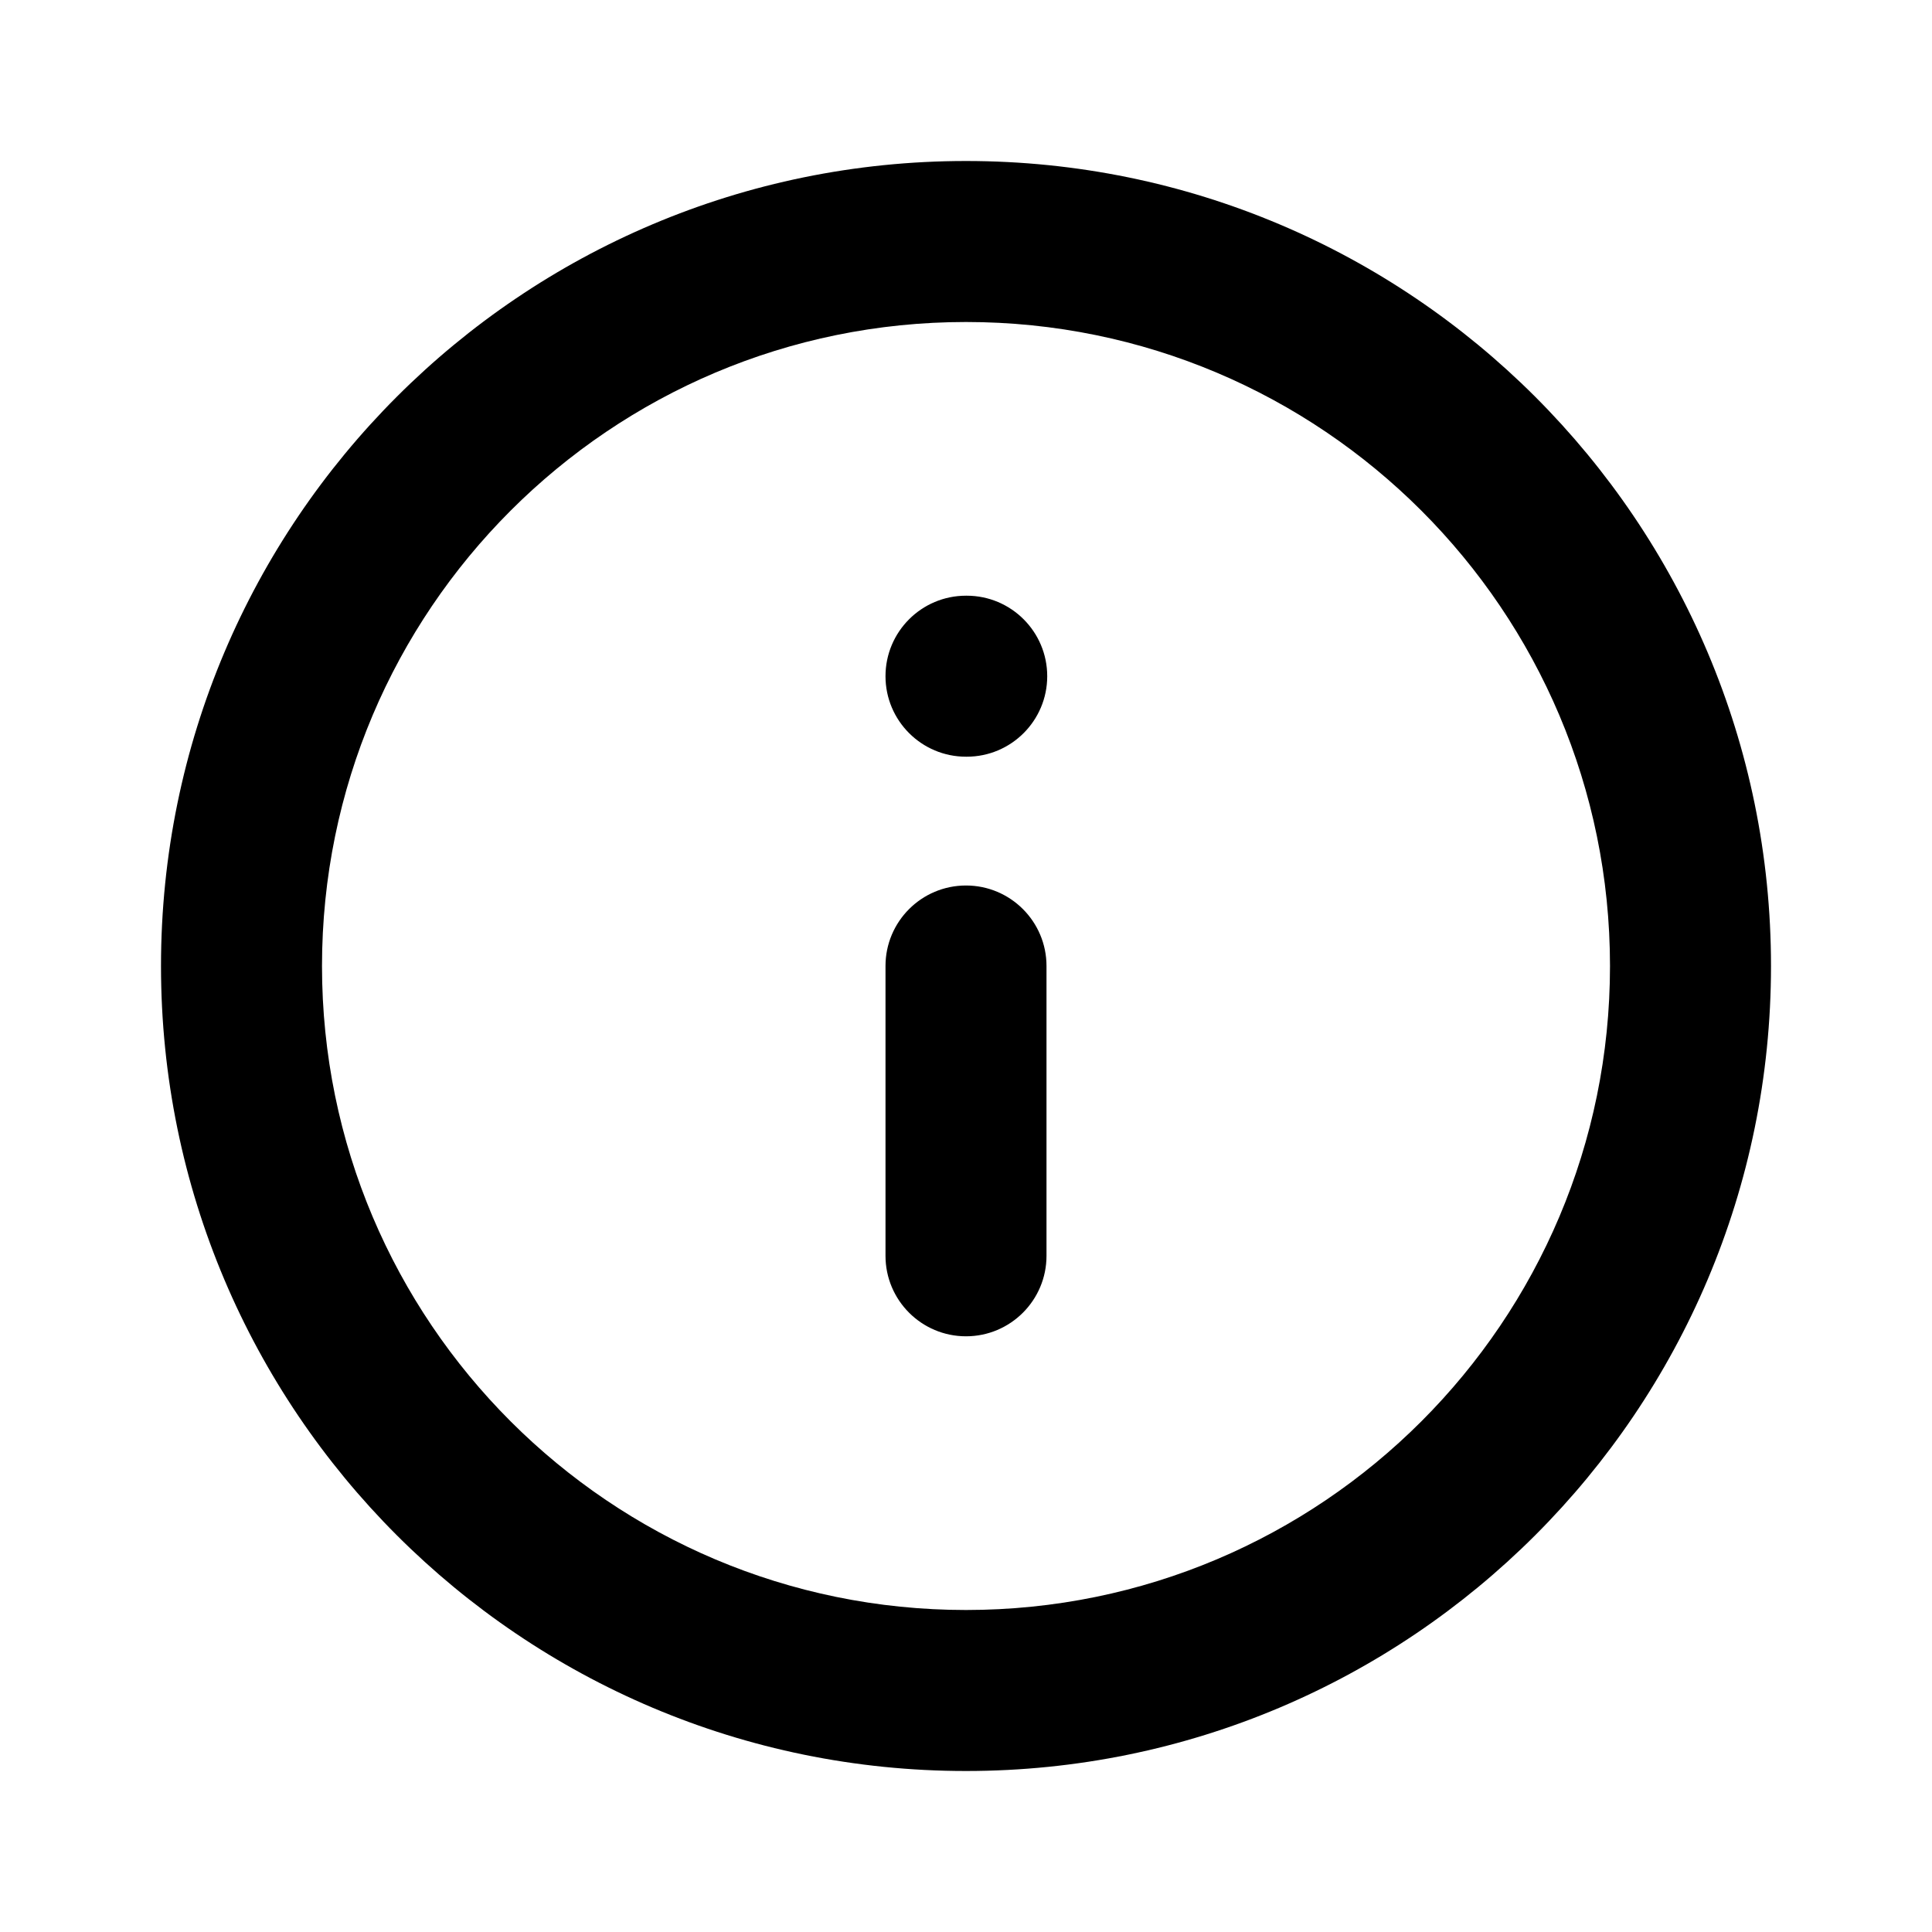
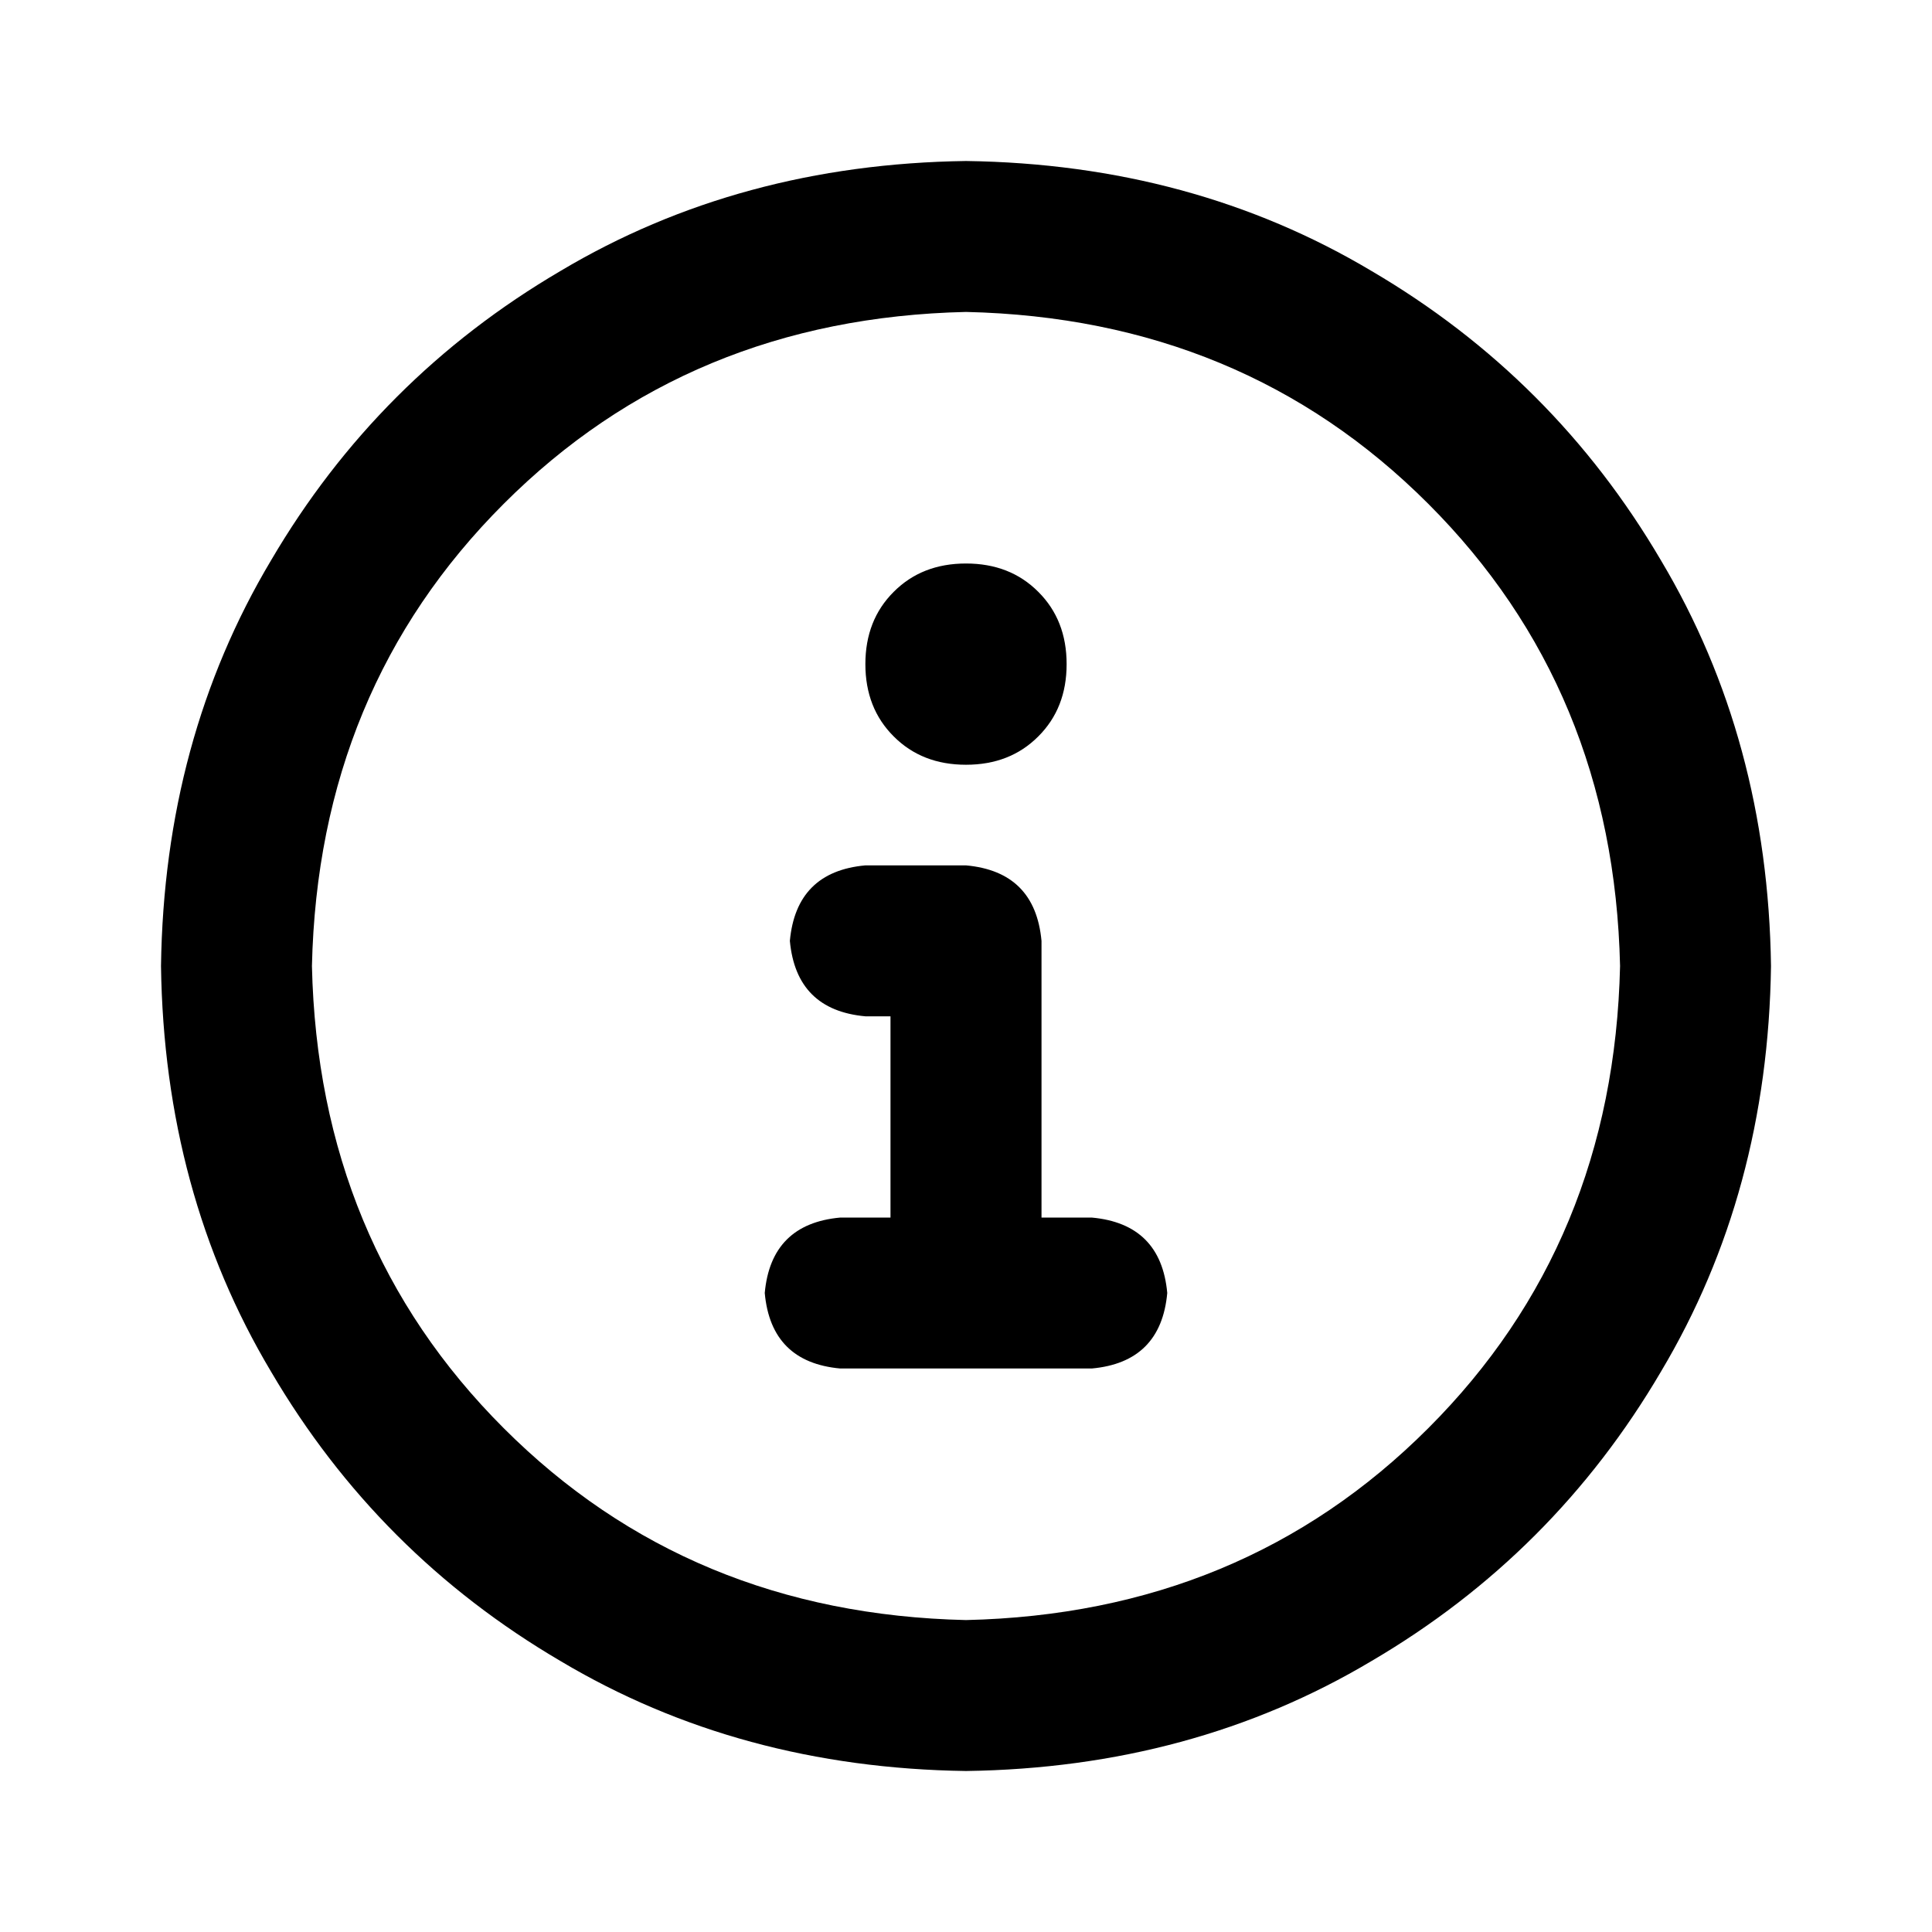
<svg xmlns="http://www.w3.org/2000/svg" version="1.1" width="24" height="24" viewBox="0 0 24 24">
-   <path d="M12 4c-4.418 0-8 3.582-8 8s3.582 8 8 8c4.418 0 8-3.582 8-8s-3.582-8-8-8zM2 12c0-5.523 4.477-10 10-10s10 4.477 10 10c0 5.523-4.477 10-10 10s-10-4.477-10-10zM11 8.4c0-0.552 0.448-1 1-1h0.009c0.552 0 1 0.448 1 1s-0.448 1-1 1h-0.009c-0.552 0-1-0.448-1-1zM12 11c0.552 0 1 0.448 1 1v3.6c0 0.552-0.448 1-1 1s-1-0.448-1-1v-3.6c0-0.552 0.448-1 1-1z" />
+   <path d="M12 2C13.875 2.026 15.555 2.482 17.039 3.367C18.549 4.253 19.747 5.451 20.633 6.961C21.518 8.445 21.974 10.125 22 12C21.974 13.875 21.518 15.555 20.633 17.039C19.747 18.549 18.549 19.747 17.039 20.633C15.555 21.518 13.875 21.974 12 22C10.125 21.974 8.445 21.518 6.961 20.633C5.451 19.747 4.253 18.549 3.367 17.039C2.482 15.555 2.026 13.875 2 12C2.026 10.125 2.482 8.445 3.367 6.961C4.253 5.451 5.451 4.253 6.961 3.367C8.445 2.482 10.125 2.026 12 2ZM12 20.125C14.292 20.073 16.206 19.279 17.742 17.742C19.279 16.206 20.073 14.292 20.125 12C20.073 9.708 19.279 7.794 17.742 6.258C16.206 4.721 14.292 3.927 12 3.875C9.708 3.927 7.794 4.721 6.258 6.258C4.721 7.794 3.927 9.708 3.875 12C3.927 14.292 4.721 16.206 6.258 17.742C7.794 19.279 9.708 20.073 12 20.125ZM13.562 15.125C14.135 15.177 14.448 15.49 14.5 16.062C14.448 16.635 14.135 16.948 13.562 17H10.438C9.865 16.948 9.552 16.635 9.5 16.062C9.552 15.49 9.865 15.177 10.438 15.125H11.062V12.625H10.75C10.177 12.573 9.865 12.26 9.812 11.688C9.865 11.115 10.177 10.802 10.75 10.75H12C12.573 10.802 12.885 11.115 12.938 11.688V15.125H13.562ZM12 9.5C11.635 9.5 11.336 9.383 11.102 9.148C10.867 8.914 10.75 8.615 10.75 8.25C10.75 7.885 10.867 7.586 11.102 7.352C11.336 7.117 11.635 7 12 7C12.365 7 12.664 7.117 12.898 7.352C13.133 7.586 13.25 7.885 13.25 8.25C13.25 8.615 13.133 8.914 12.898 9.148C12.664 9.383 12.365 9.5 12 9.5Z" />
</svg>
